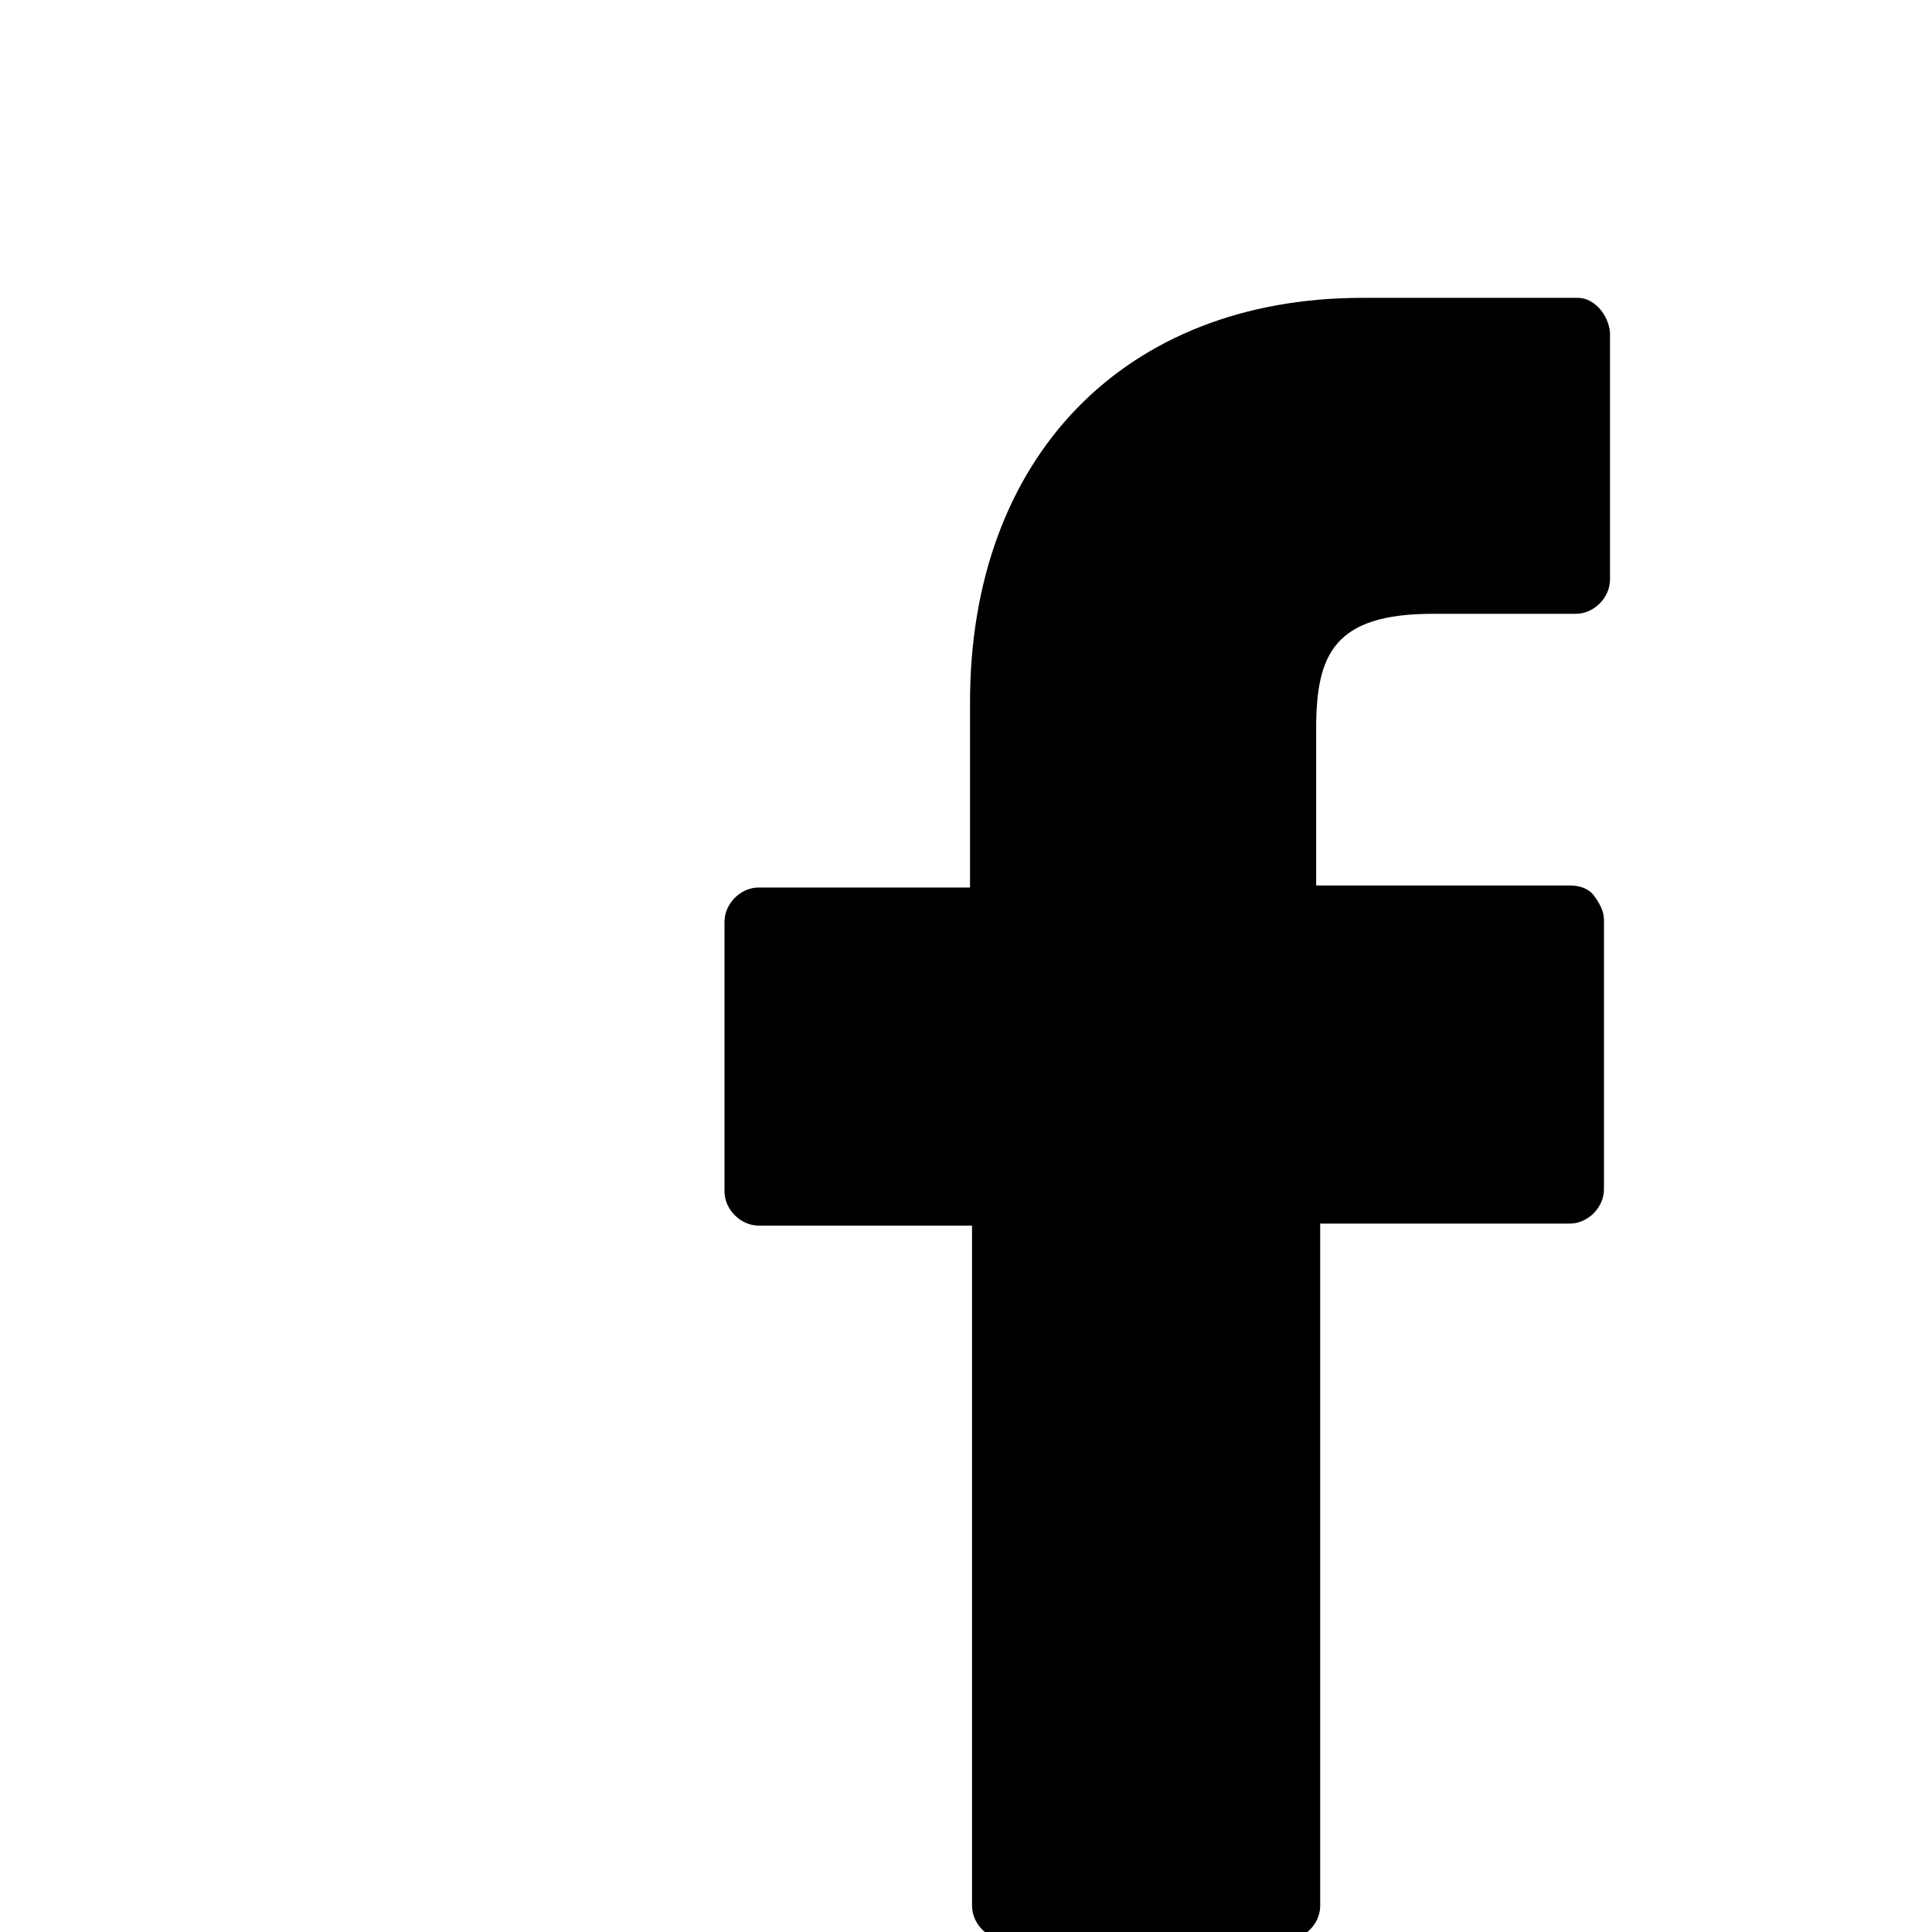
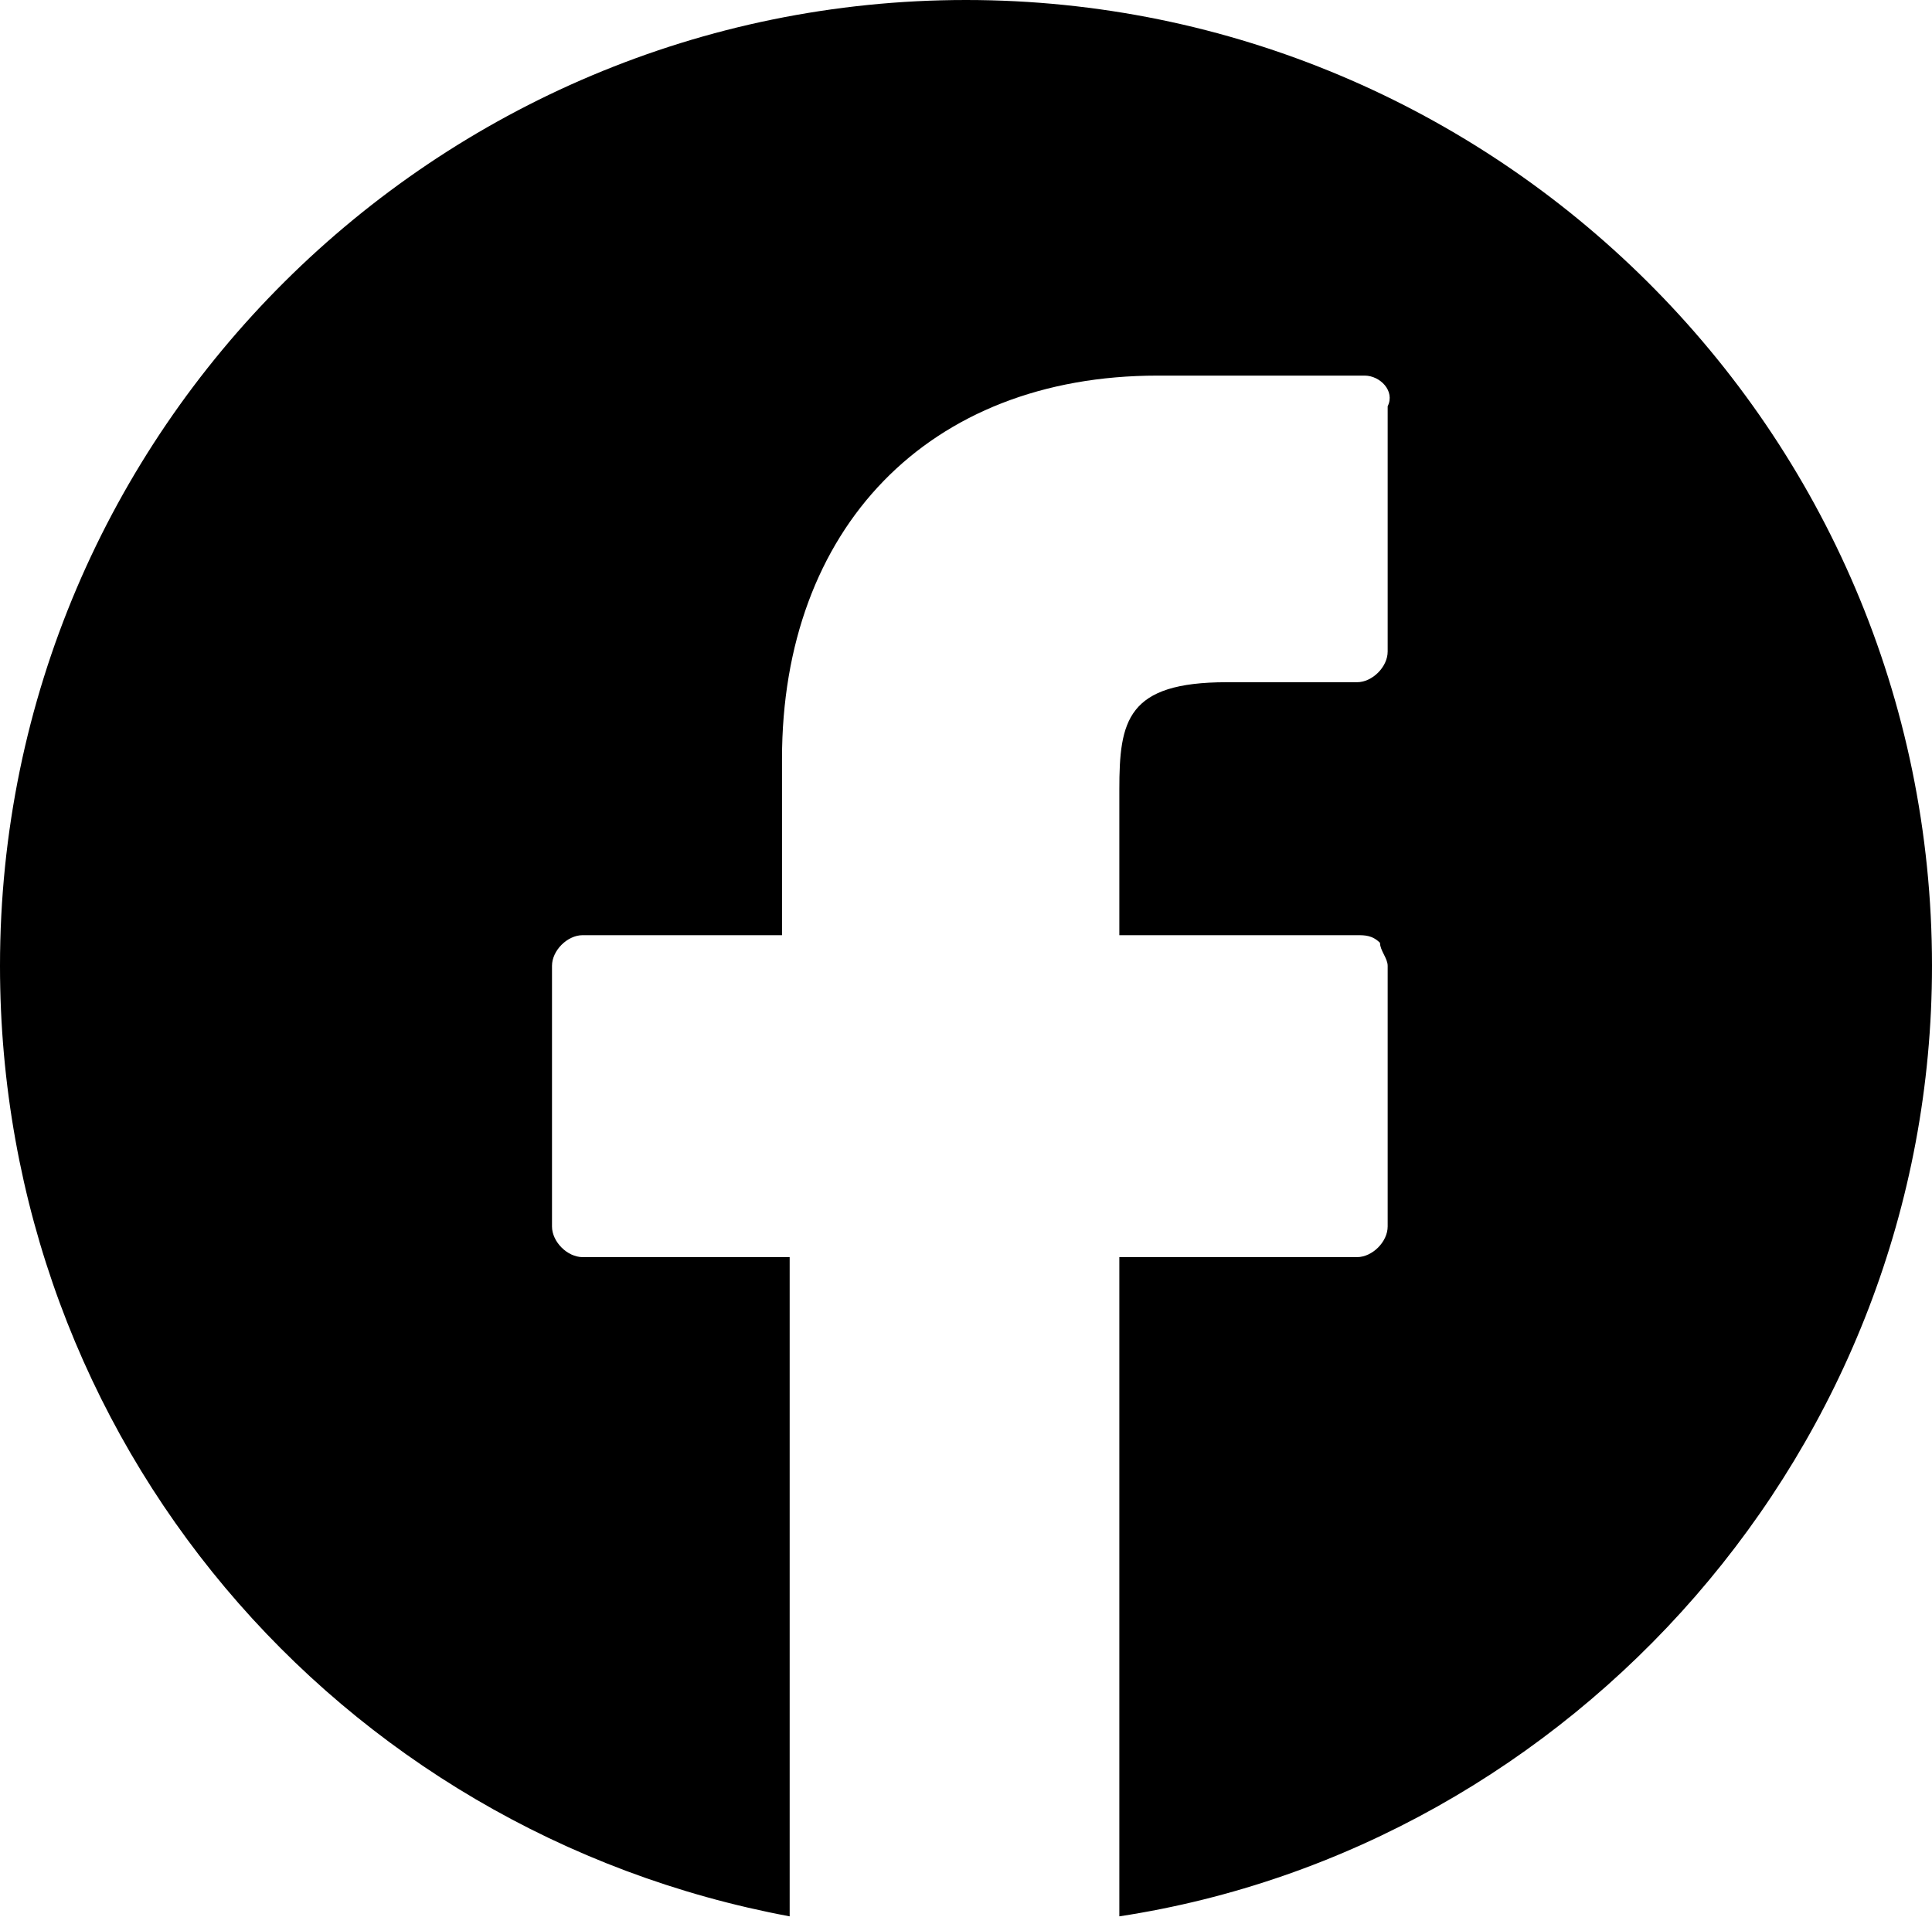
- <svg xmlns="http://www.w3.org/2000/svg" version="1.1" id="Capa_1" x="0px" y="0px" viewBox="0 0 96 96" style="enable-background:new 0 0 96 96;" xml:space="preserve">
+ <svg xmlns="http://www.w3.org/2000/svg" version="1.1" id="Capa_1" x="0px" y="0px" viewBox="0 0 25.2 25" style="enable-background:new 0 0 25.2 25;" xml:space="preserve">
  <g>
-     <path d="M78.4,14.8H67.7c-11.8,0-19.5,7.9-19.5,20.1v9.2H37.7c-0.9,0-1.7,0.8-1.7,1.7v13.4c0,0.9,0.8,1.7,1.7,1.7h10.6v33.8   c0,0.9,0.8,1.7,1.7,1.7h13.9c0.9,0,1.7-0.8,1.7-1.7V60.8H78c0.9,0,1.7-0.8,1.7-1.7V45.7c0-0.4-0.2-0.8-0.5-1.2S78.4,44,78,44H65.4   v-7.8c0-3.7,0.9-5.7,5.8-5.7h7.1c0.9,0,1.7-0.8,1.7-1.7V16.5C79.9,15.6,79.2,14.8,78.4,14.8z" />
+     <path style="fill-rule:evenodd;clip-rule:evenodd;" d="M25.2,12.6C25.2,5.6,19.5,0,12.6,0S0,5.6,0,12.6c0,6.2,4.4,11.3,10.3,12.4   c0,0,0-0.1,0-0.1v-8.5H7.6c-0.2,0-0.4-0.2-0.4-0.4v-3.4c0-0.2,0.2-0.4,0.4-0.4h2.6V9.9c0-3,1.9-5,4.9-5h2.7c0.2,0,0.4,0.2,0.3,0.4   v3.2c0,0.2-0.2,0.4-0.4,0.4H16c-1.3,0-1.4,0.5-1.4,1.4v1.9h3.1c0.1,0,0.2,0,0.3,0.1c0,0.1,0.1,0.2,0.1,0.3V16   c0,0.2-0.2,0.4-0.4,0.4h-3.1v8.5c0,0.1,0,0.1,0,0.1C20.5,24.1,25.2,18.9,25.2,12.6z" />
  </g>
</svg>
